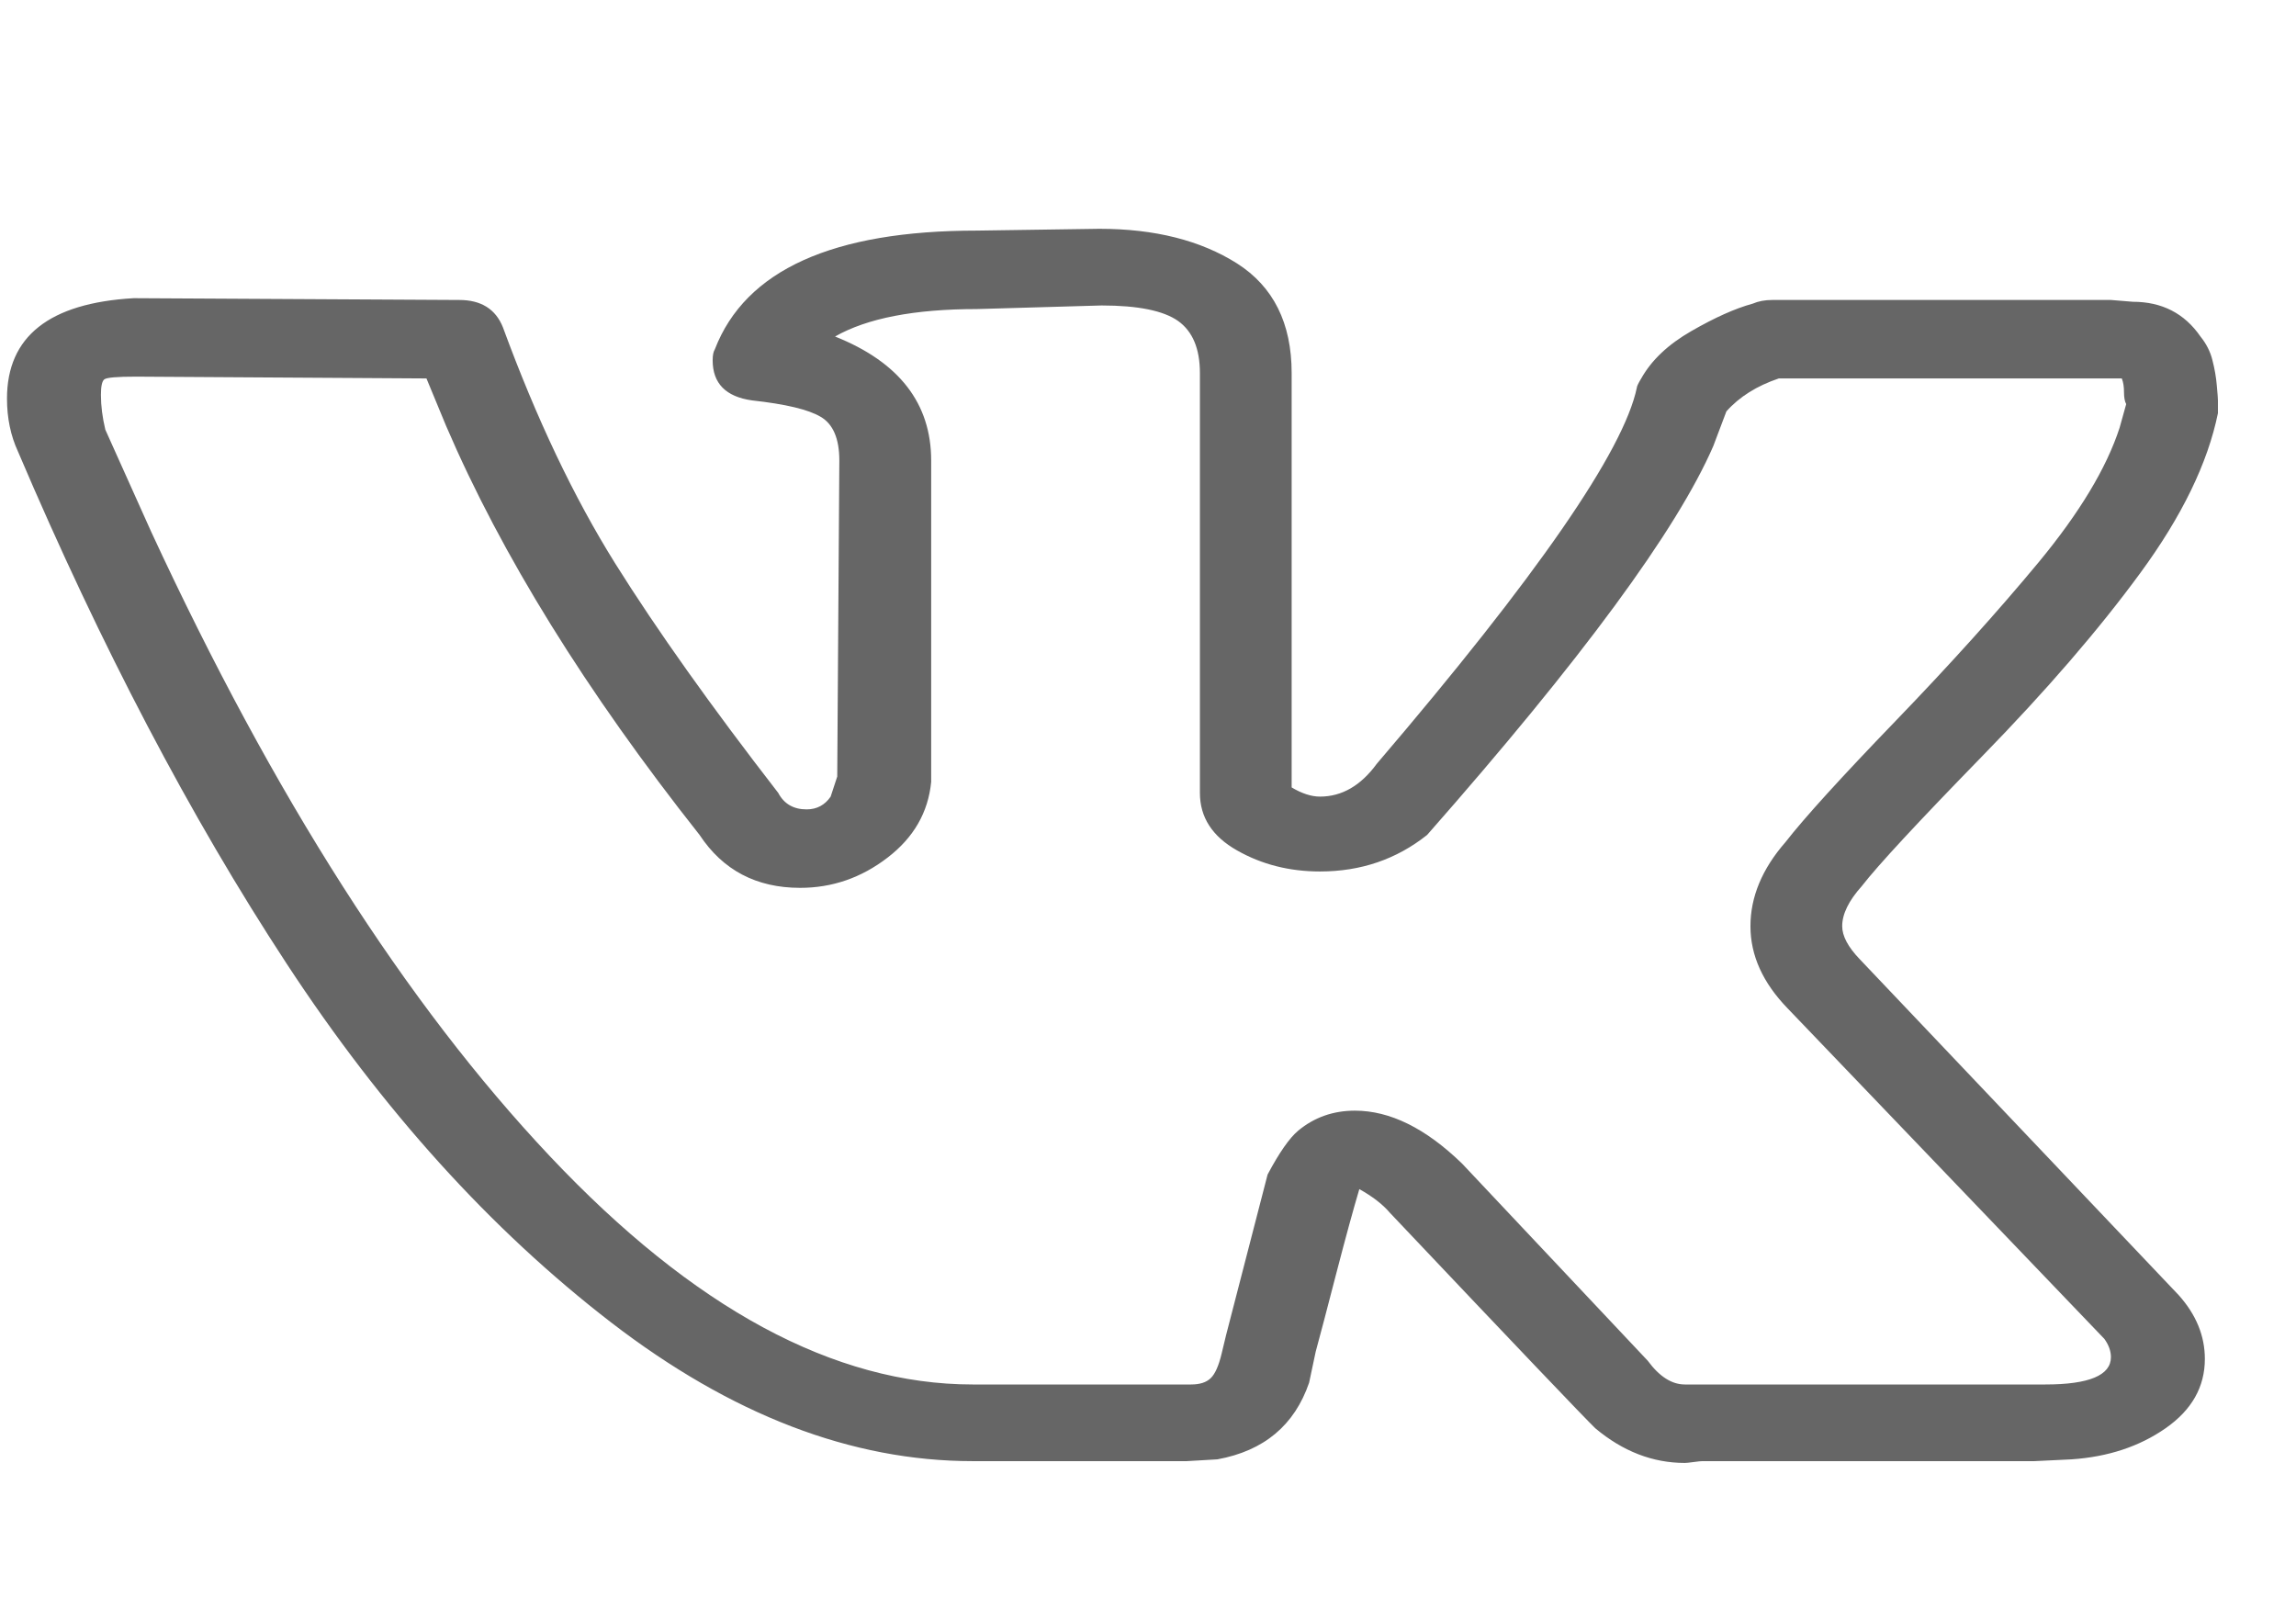
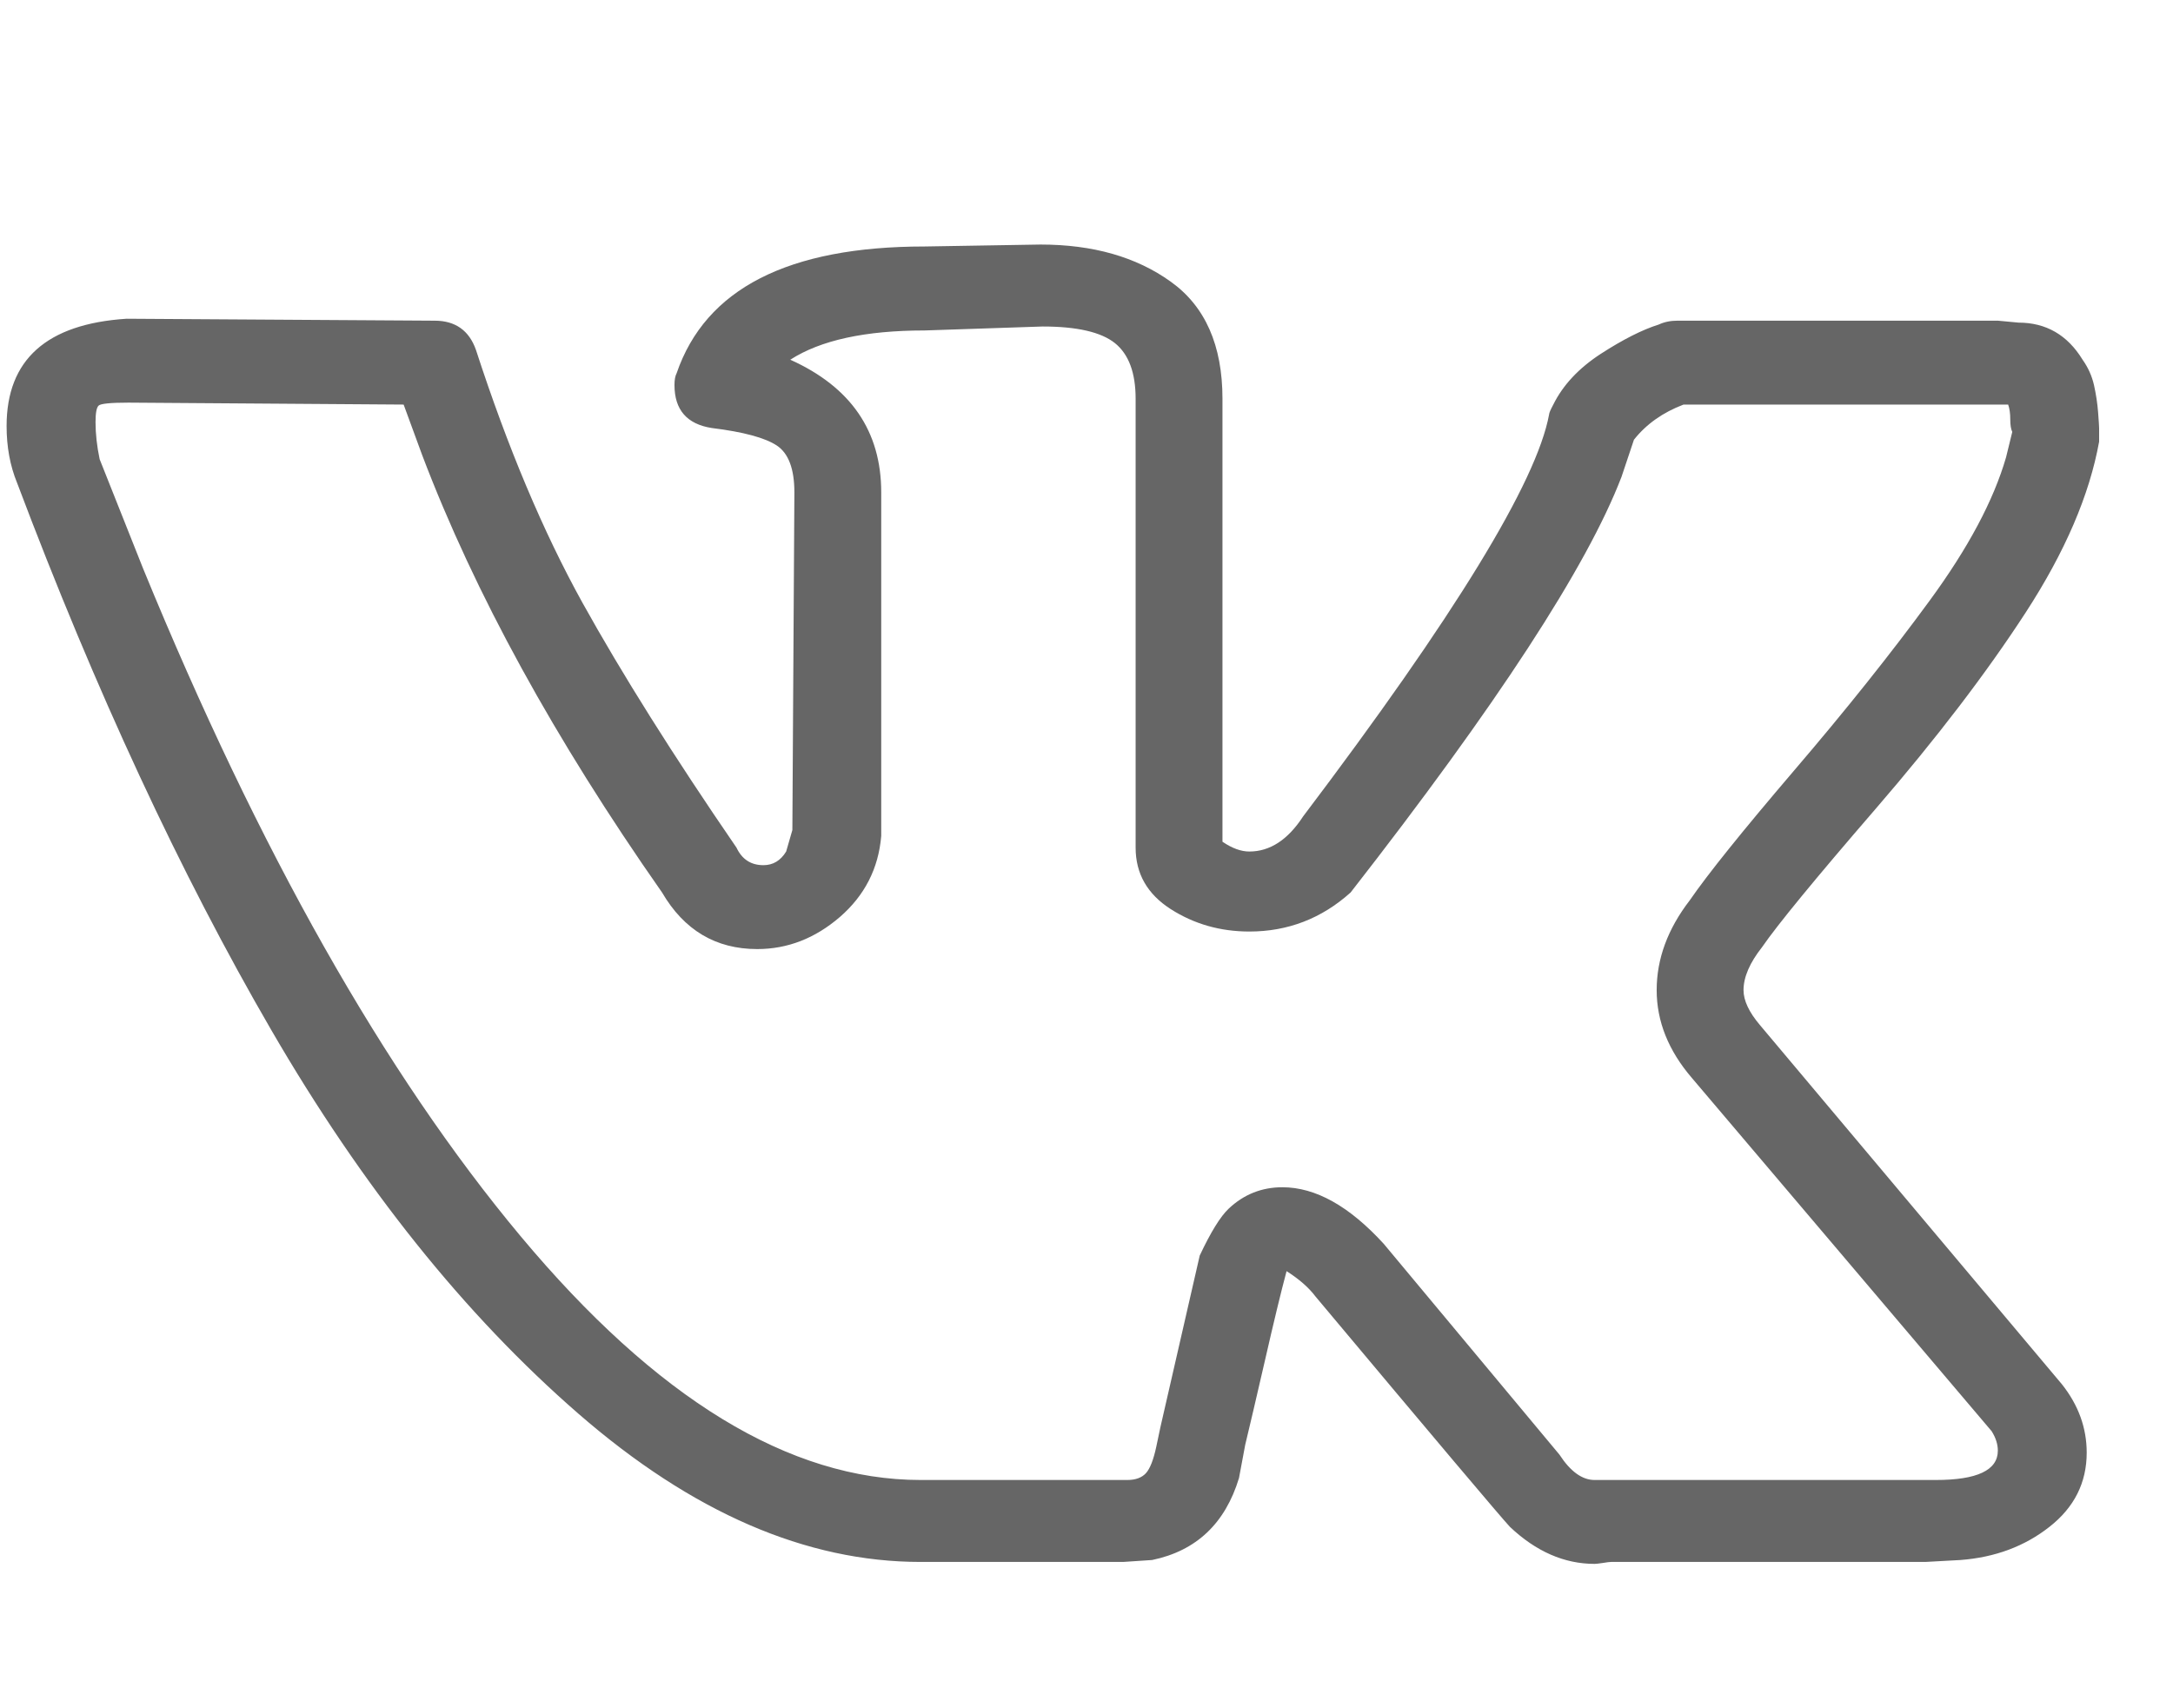
- <svg xmlns="http://www.w3.org/2000/svg" width="23" height="16" viewBox="0 0 23 16" fill="none">
-   <path d="M0.07 3.993C0.07 3.371 0.493 3.036 1.339 2.987L4.6 3.005C4.819 3.005 4.965 3.096 5.038 3.279C5.374 4.194 5.749 4.983 6.165 5.648C6.581 6.312 7.125 7.077 7.796 7.943C7.854 8.053 7.949 8.108 8.08 8.108C8.182 8.108 8.263 8.065 8.321 7.98L8.387 7.779L8.408 4.614C8.408 4.395 8.346 4.249 8.222 4.176C8.098 4.102 7.869 4.048 7.533 4.011C7.27 3.974 7.139 3.84 7.139 3.609C7.139 3.56 7.146 3.523 7.161 3.499C7.467 2.706 8.343 2.31 9.787 2.31L11.013 2.292C11.567 2.292 12.027 2.408 12.392 2.639C12.756 2.871 12.939 3.237 12.939 3.737V7.888C13.041 7.949 13.136 7.98 13.223 7.98C13.442 7.98 13.632 7.87 13.792 7.651C15.397 5.773 16.265 4.517 16.397 3.883C16.397 3.871 16.411 3.84 16.441 3.791C16.543 3.609 16.71 3.45 16.944 3.316C17.177 3.182 17.381 3.09 17.557 3.042C17.615 3.017 17.681 3.005 17.754 3.005H21.146L21.365 3.023C21.657 3.023 21.883 3.139 22.043 3.371C22.102 3.444 22.142 3.523 22.163 3.609C22.185 3.694 22.2 3.779 22.207 3.865C22.215 3.95 22.218 3.999 22.218 4.011V4.139C22.116 4.639 21.857 5.172 21.441 5.739C21.026 6.306 20.497 6.919 19.855 7.577C19.213 8.236 18.811 8.669 18.651 8.876C18.52 9.022 18.454 9.156 18.454 9.278C18.454 9.376 18.512 9.486 18.629 9.608L21.824 12.973C21.999 13.168 22.087 13.381 22.087 13.613C22.087 13.893 21.956 14.125 21.693 14.308C21.43 14.491 21.117 14.594 20.752 14.619L20.38 14.637H17.053C17.039 14.637 17.009 14.64 16.966 14.646C16.922 14.652 16.893 14.655 16.878 14.655C16.557 14.655 16.258 14.54 15.981 14.308C15.879 14.21 15.193 13.491 13.924 12.15C13.851 12.064 13.748 11.985 13.617 11.912C13.559 12.107 13.482 12.387 13.387 12.753C13.293 13.119 13.223 13.381 13.18 13.54L13.114 13.851C12.968 14.277 12.662 14.534 12.195 14.619L11.888 14.637H9.743C8.532 14.637 7.325 14.174 6.121 13.247C4.918 12.32 3.834 11.123 2.871 9.653C1.908 8.184 1.011 6.474 0.18 4.523C0.107 4.365 0.07 4.188 0.07 3.993ZM13.223 8.73C12.917 8.73 12.64 8.66 12.392 8.519C12.144 8.379 12.02 8.187 12.02 7.943V3.737C12.02 3.493 11.947 3.319 11.801 3.215C11.655 3.112 11.399 3.06 11.035 3.06L9.787 3.096C9.16 3.096 8.686 3.188 8.365 3.371C9.007 3.627 9.328 4.041 9.328 4.614V7.833C9.298 8.138 9.153 8.391 8.89 8.592C8.627 8.794 8.336 8.894 8.015 8.894C7.577 8.894 7.241 8.717 7.008 8.364C5.87 6.925 5.024 5.559 4.469 4.267L4.272 3.791L1.361 3.773C1.172 3.773 1.066 3.782 1.044 3.801C1.022 3.819 1.011 3.871 1.011 3.956C1.011 4.066 1.026 4.182 1.055 4.304L1.515 5.328C2.74 7.974 4.071 10.059 5.509 11.583C6.946 13.107 8.357 13.869 9.743 13.869H11.932C12.02 13.869 12.085 13.848 12.129 13.805C12.173 13.762 12.209 13.68 12.238 13.558L12.282 13.375L12.698 11.766C12.815 11.546 12.917 11.4 13.004 11.327C13.165 11.193 13.355 11.126 13.573 11.126C13.924 11.126 14.281 11.302 14.646 11.656L16.506 13.631C16.623 13.79 16.747 13.869 16.878 13.869H20.489C20.927 13.869 21.146 13.777 21.146 13.595C21.146 13.534 21.124 13.473 21.08 13.412L17.907 10.101C17.659 9.845 17.535 9.571 17.535 9.278C17.535 8.986 17.651 8.705 17.885 8.437C18.075 8.193 18.443 7.788 18.99 7.221C19.537 6.654 20.015 6.123 20.424 5.63C20.832 5.136 21.102 4.688 21.233 4.285L21.299 4.048C21.285 4.023 21.277 3.984 21.277 3.929C21.277 3.874 21.27 3.828 21.255 3.791H17.819C17.6 3.865 17.425 3.974 17.294 4.121L17.163 4.468C16.798 5.309 15.842 6.608 14.296 8.364C13.989 8.608 13.632 8.73 13.223 8.73Z" fill="#666666" />
+ <svg xmlns="http://www.w3.org/2000/svg" width="28" height="22" viewBox="0 0 28 22" fill="none">
+   <path d="M0.085 5.49C0.085 4.635 0.6 4.174 1.631 4.107L5.6 4.132C5.867 4.132 6.045 4.258 6.133 4.509C6.542 5.767 6.999 6.852 7.505 7.766C8.012 8.679 8.673 9.732 9.49 10.922C9.561 11.073 9.677 11.148 9.837 11.148C9.961 11.148 10.059 11.089 10.13 10.972L10.21 10.695L10.236 6.345C10.236 6.043 10.161 5.842 10.01 5.741C9.859 5.641 9.579 5.565 9.171 5.515C8.851 5.465 8.691 5.28 8.691 4.962C8.691 4.895 8.7 4.844 8.718 4.811C9.091 3.721 10.156 3.176 11.915 3.176L13.407 3.151C14.082 3.151 14.641 3.31 15.085 3.629C15.53 3.947 15.752 4.45 15.752 5.138V10.846C15.876 10.93 15.991 10.972 16.098 10.972C16.364 10.972 16.595 10.821 16.791 10.52C18.744 7.938 19.801 6.211 19.961 5.339C19.961 5.322 19.979 5.28 20.015 5.213C20.139 4.962 20.343 4.744 20.627 4.559C20.912 4.375 21.16 4.249 21.373 4.182C21.444 4.149 21.524 4.132 21.613 4.132H25.743L26.009 4.157C26.364 4.157 26.64 4.316 26.835 4.635C26.906 4.735 26.955 4.844 26.982 4.962C27.008 5.079 27.026 5.196 27.035 5.314C27.044 5.431 27.048 5.498 27.048 5.515V5.691C26.924 6.378 26.609 7.112 26.102 7.892C25.596 8.671 24.952 9.514 24.171 10.419C23.389 11.324 22.901 11.919 22.705 12.204C22.546 12.406 22.466 12.59 22.466 12.758C22.466 12.892 22.537 13.043 22.679 13.21L26.569 17.837C26.782 18.106 26.888 18.399 26.888 18.718C26.888 19.103 26.729 19.422 26.409 19.673C26.089 19.925 25.707 20.067 25.263 20.101L24.81 20.126H20.761C20.743 20.126 20.707 20.13 20.654 20.139C20.601 20.147 20.565 20.151 20.547 20.151C20.157 20.151 19.792 19.992 19.455 19.673C19.331 19.539 18.496 18.55 16.951 16.706C16.862 16.588 16.737 16.48 16.578 16.379C16.506 16.647 16.413 17.033 16.298 17.536C16.182 18.039 16.098 18.399 16.045 18.617L15.965 19.045C15.787 19.631 15.414 19.983 14.846 20.101L14.473 20.126H11.862C10.387 20.126 8.918 19.489 7.452 18.215C5.987 16.941 4.668 15.293 3.496 13.273C2.323 11.253 1.231 8.902 0.219 6.219C0.13 6.001 0.085 5.758 0.085 5.49ZM16.098 12.003C15.725 12.003 15.387 11.907 15.085 11.714C14.784 11.521 14.633 11.257 14.633 10.922V5.138C14.633 4.803 14.544 4.564 14.366 4.421C14.188 4.279 13.878 4.207 13.434 4.207L11.915 4.258C11.151 4.258 10.574 4.383 10.183 4.635C10.965 4.987 11.355 5.557 11.355 6.345V10.771C11.32 11.19 11.142 11.538 10.823 11.815C10.503 12.091 10.148 12.229 9.757 12.229C9.224 12.229 8.815 11.986 8.531 11.5C7.146 9.522 6.116 7.644 5.441 5.867L5.201 5.213L1.657 5.188C1.426 5.188 1.298 5.201 1.271 5.226C1.244 5.251 1.231 5.322 1.231 5.44C1.231 5.59 1.249 5.75 1.284 5.917L1.844 7.326C3.336 10.964 4.957 13.831 6.706 15.926C8.456 18.022 10.174 19.07 11.862 19.07H14.526C14.633 19.07 14.713 19.04 14.766 18.982C14.819 18.923 14.863 18.81 14.899 18.642L14.952 18.391L15.459 16.178C15.601 15.876 15.725 15.675 15.832 15.574C16.027 15.39 16.258 15.298 16.524 15.298C16.951 15.298 17.386 15.541 17.83 16.027L20.094 18.743C20.236 18.961 20.387 19.07 20.547 19.07H24.944C25.476 19.07 25.743 18.944 25.743 18.692C25.743 18.609 25.716 18.525 25.663 18.441L21.8 13.889C21.498 13.537 21.347 13.16 21.347 12.758C21.347 12.355 21.489 11.97 21.773 11.601C22.004 11.265 22.452 10.708 23.118 9.928C23.785 9.149 24.366 8.42 24.863 7.741C25.361 7.062 25.689 6.446 25.849 5.892L25.929 5.565C25.912 5.532 25.903 5.477 25.903 5.402C25.903 5.326 25.894 5.264 25.876 5.213H21.693C21.427 5.314 21.213 5.465 21.054 5.666L20.894 6.144C20.45 7.301 19.286 9.086 17.403 11.5C17.03 11.835 16.595 12.003 16.098 12.003Z" fill="#666666" />
</svg>
